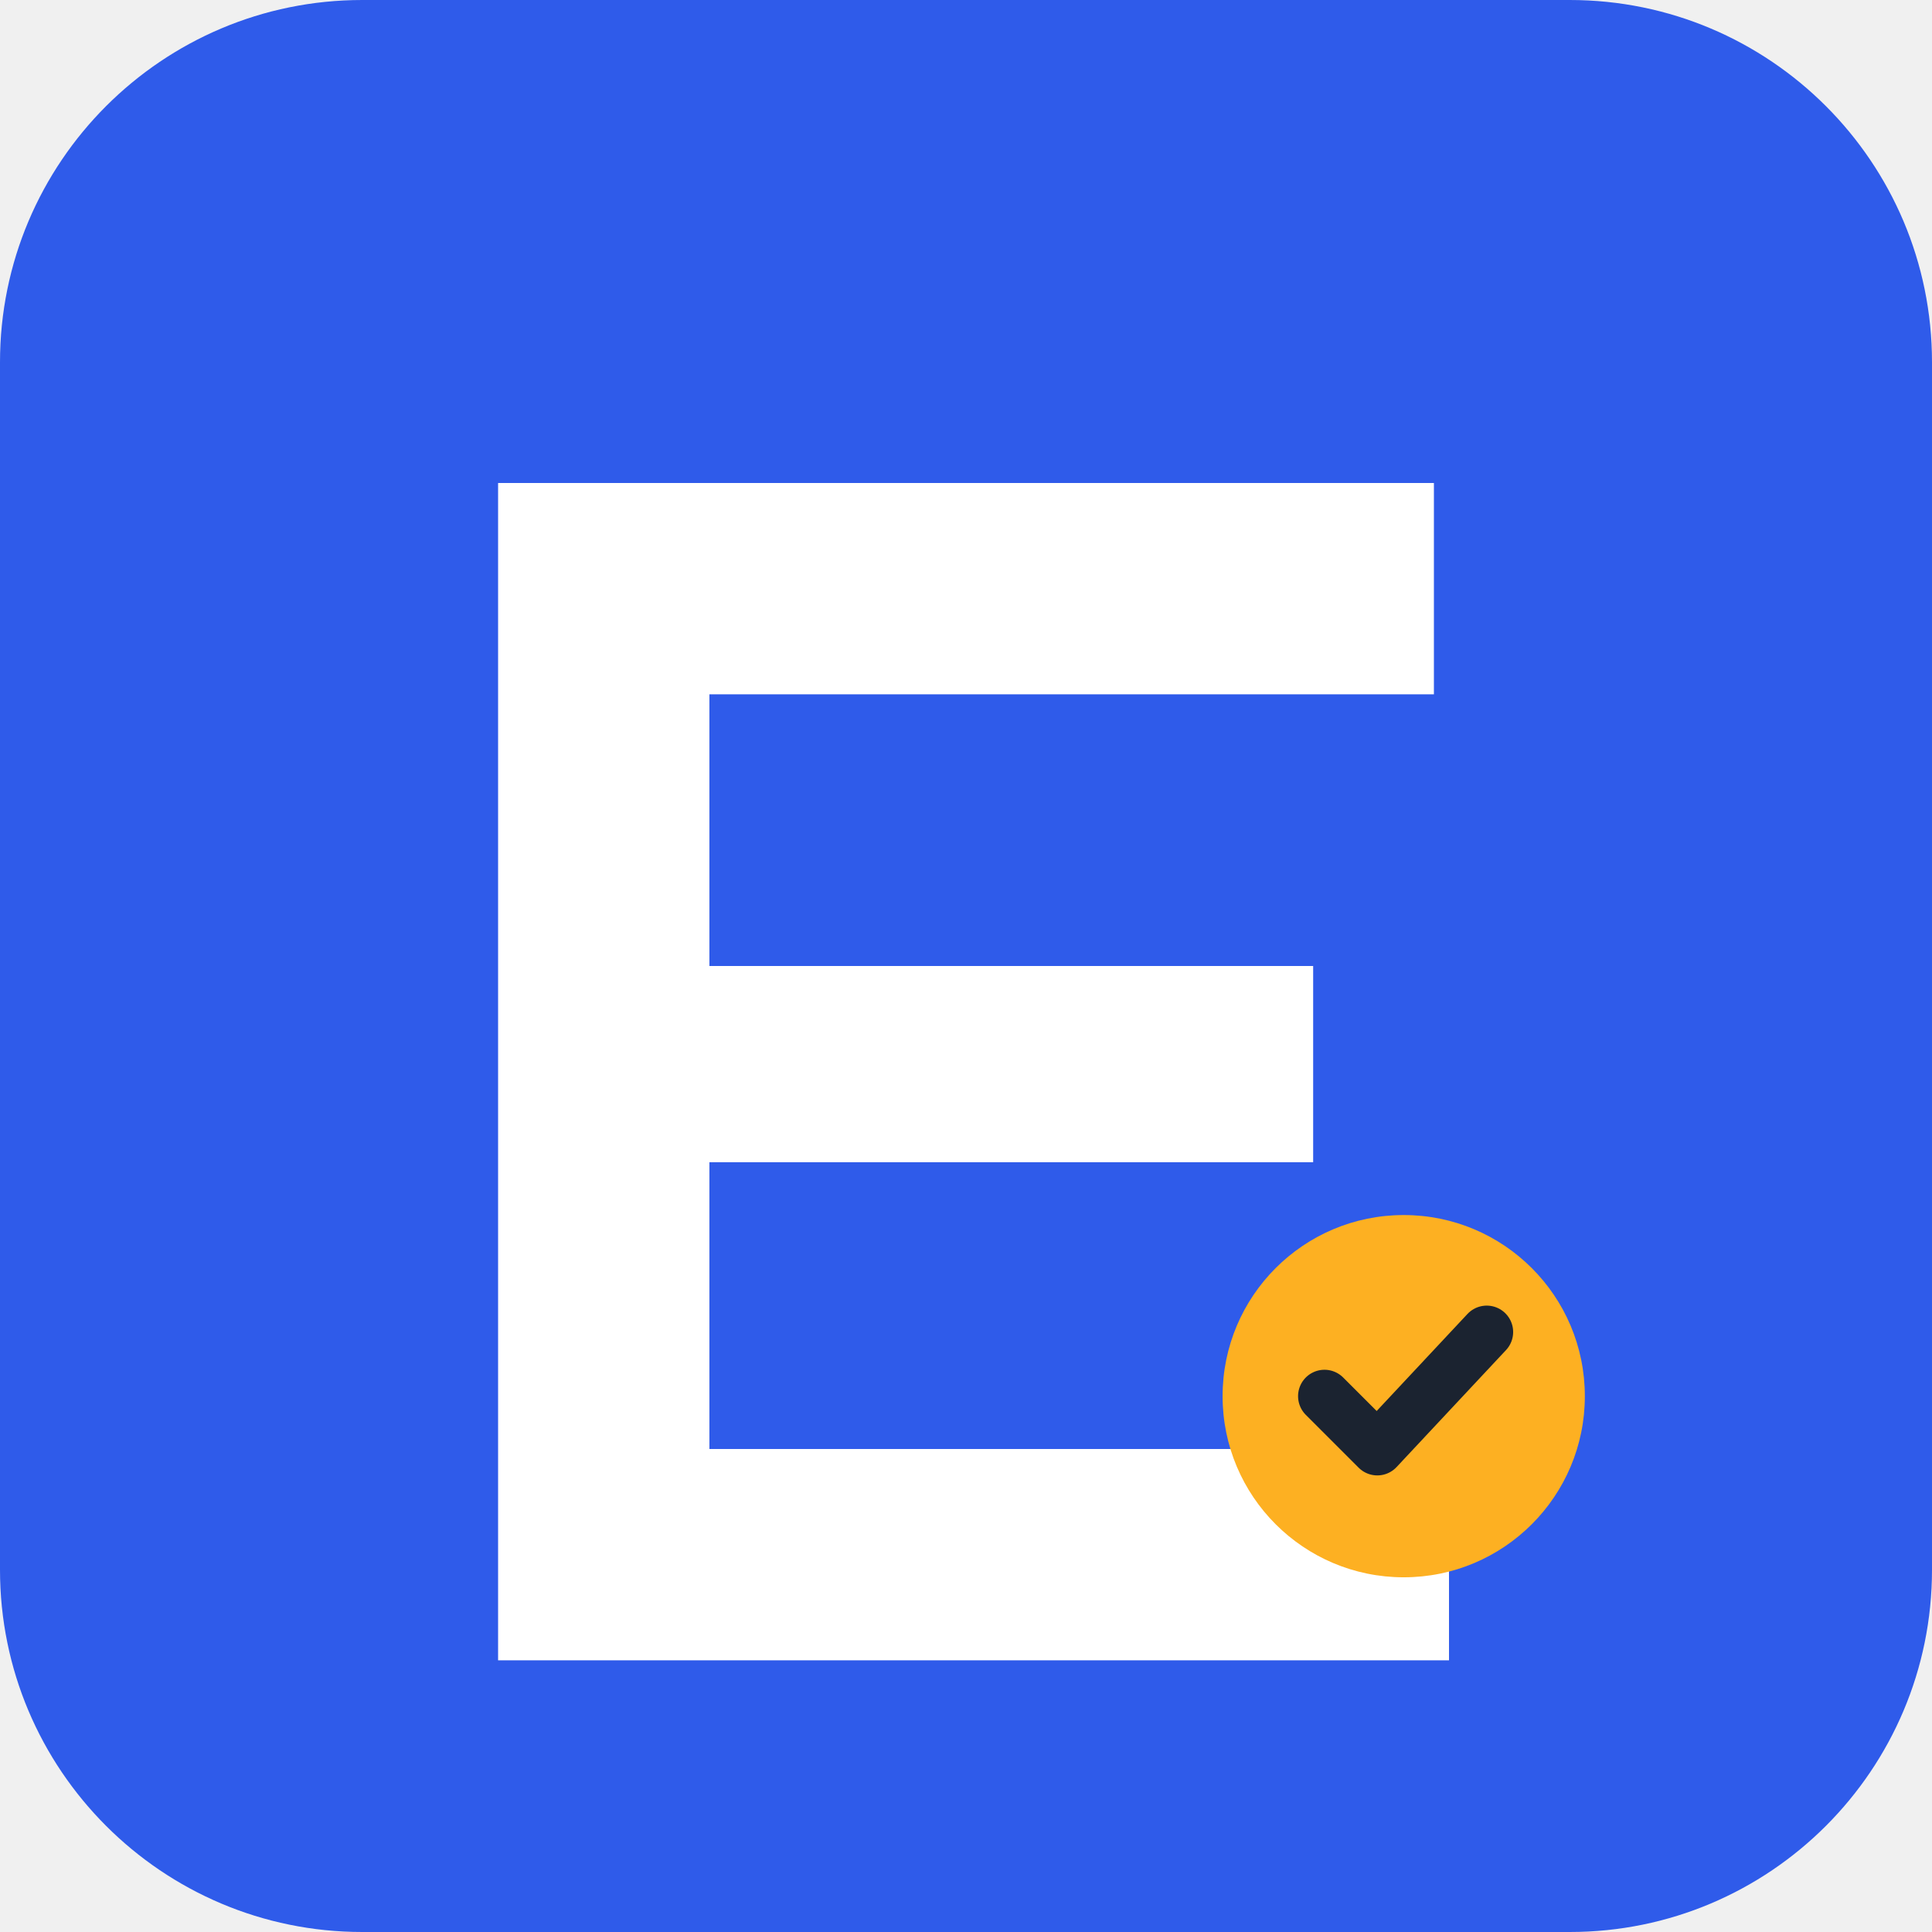
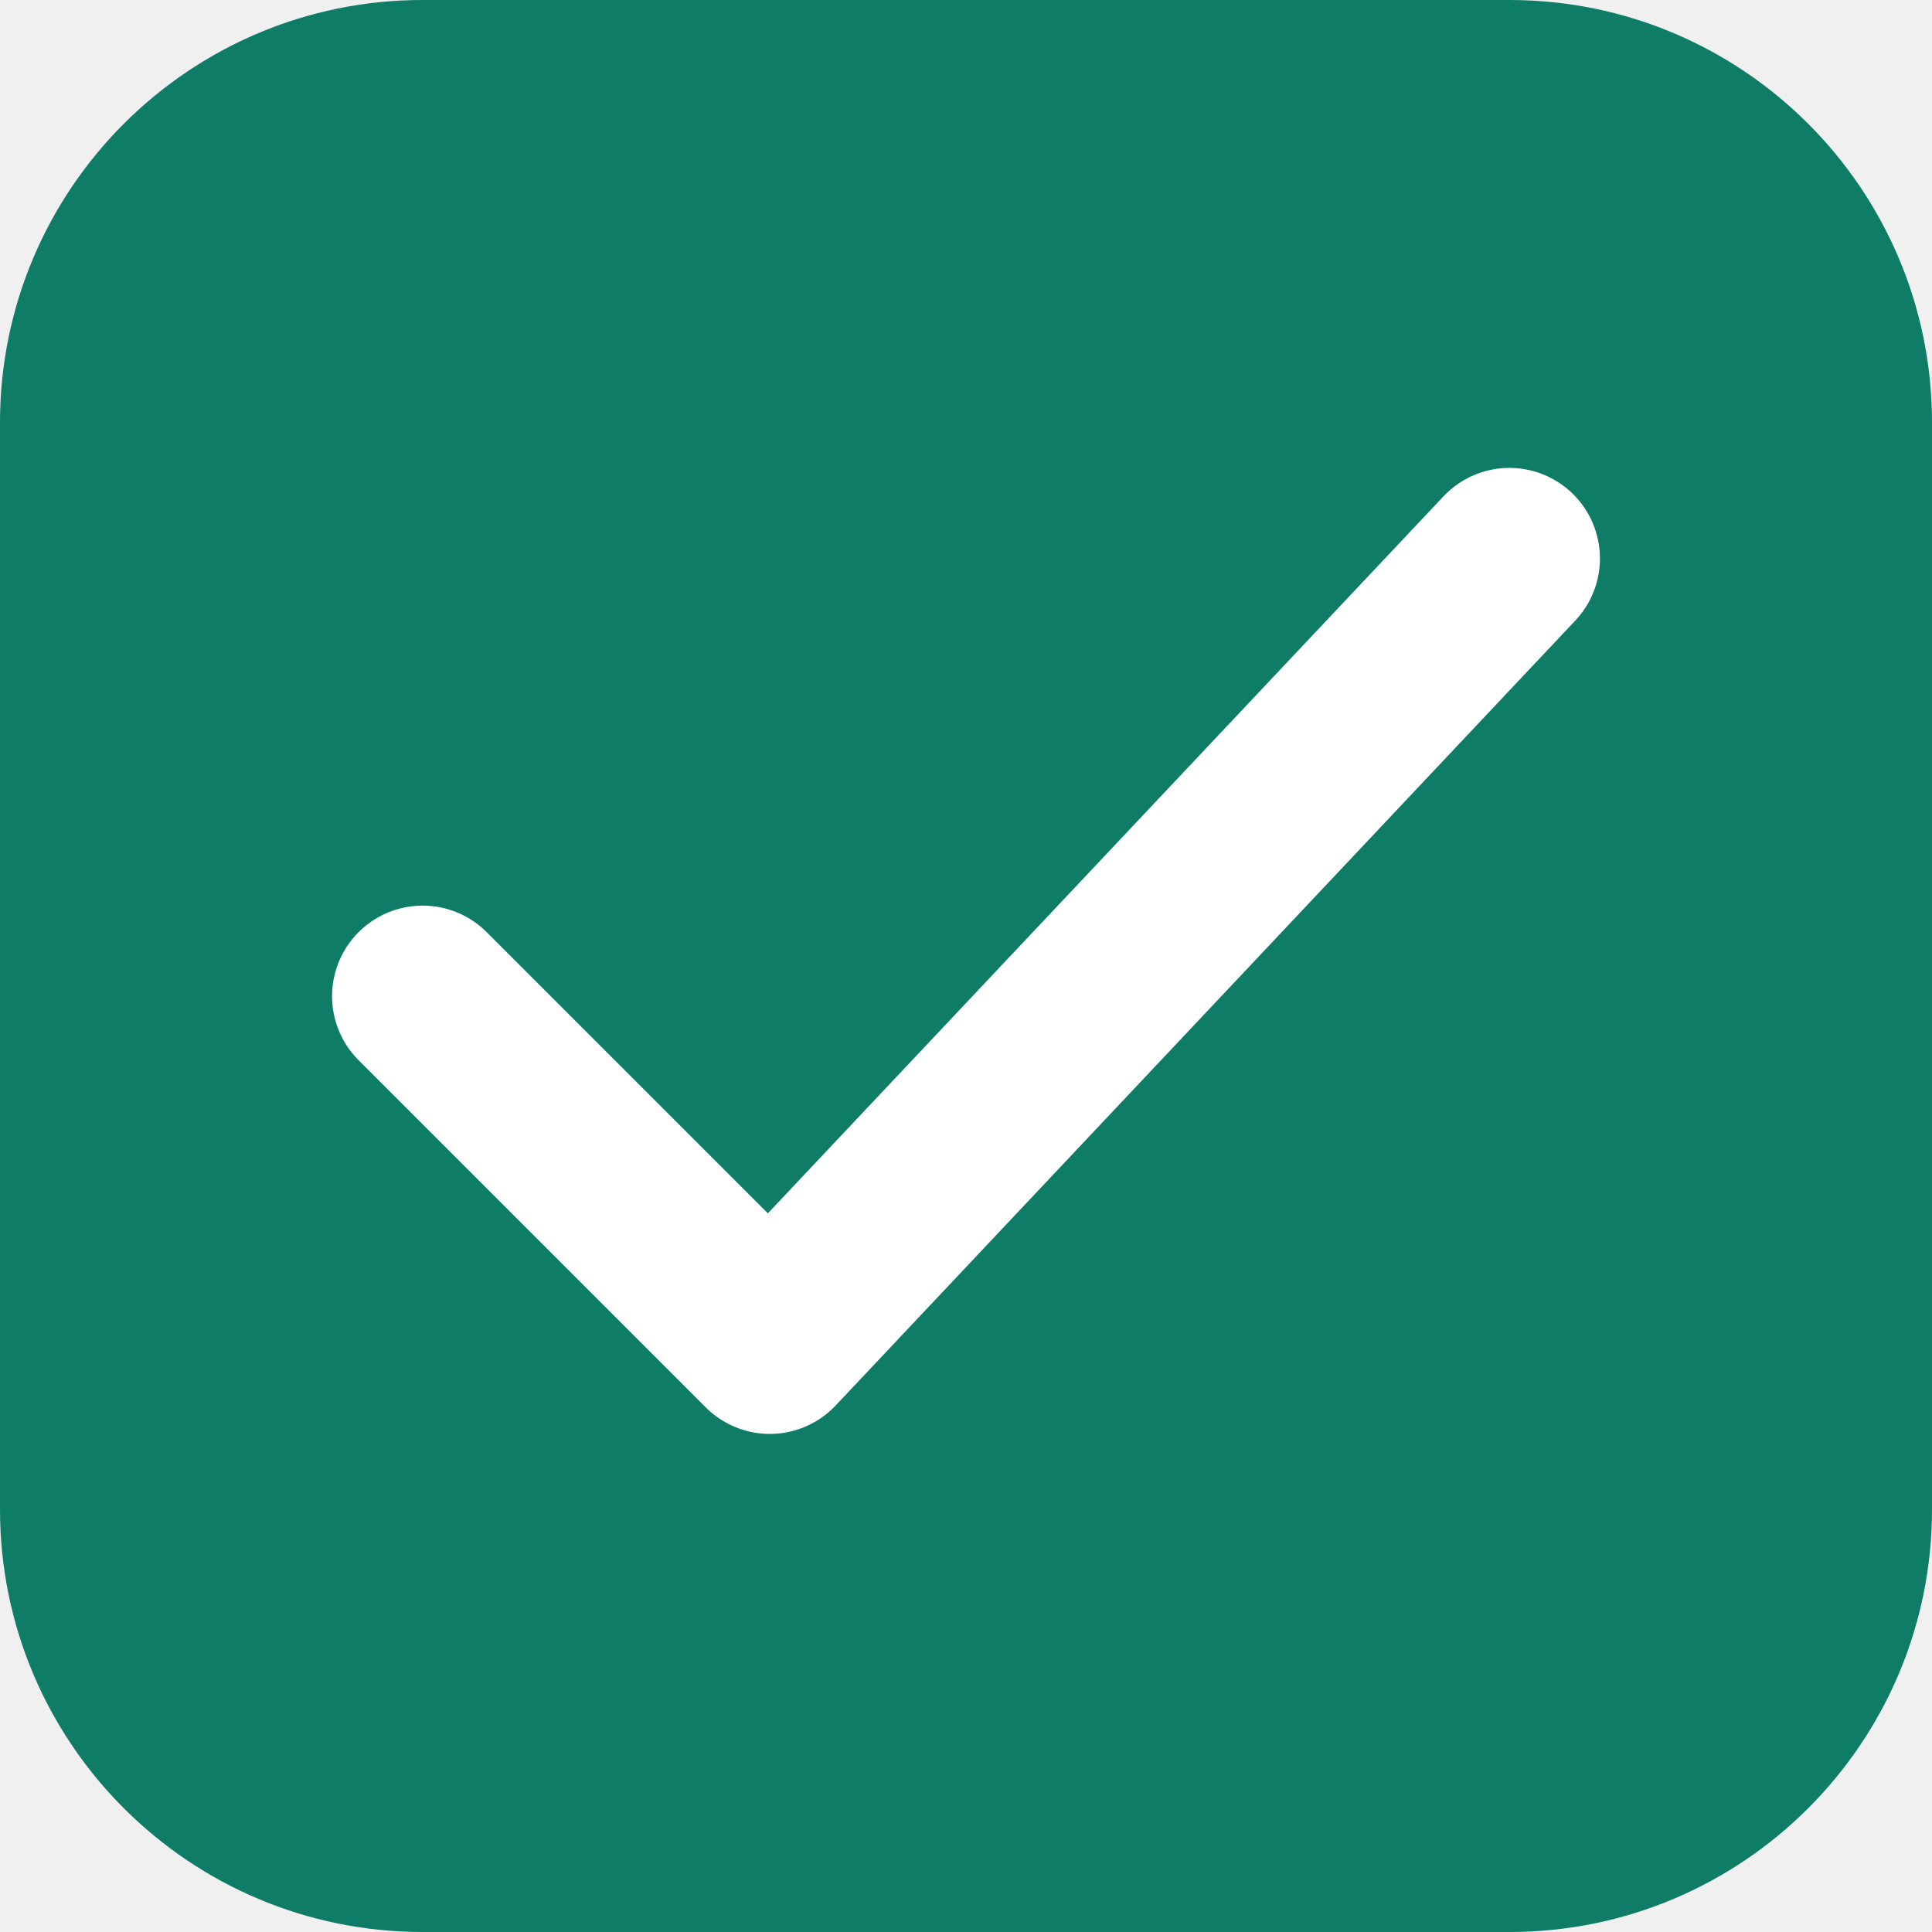
<svg xmlns="http://www.w3.org/2000/svg" viewBox="0 0 512 512">
-   <rect width="512" height="512" rx="96" fill="#2f5bea" />
-   <path d="M132 128h248v56H188v72h160v52H188v76h196v56H132z" fill="#fff" />
-   <circle cx="372" cy="370" r="48" fill="#fdb022" />
-   <path d="m351 370 14 14 29-31" fill="none" stroke="#1b2330" stroke-linecap="round" stroke-linejoin="round" stroke-width="14" />
+   <rect width="512" height="512" rx="112" fill="#0e7c66" />
+   <path d="m112 264 92 92 196-208" fill="none" stroke="#fff" stroke-linecap="round" stroke-linejoin="round" stroke-width="48" />
</svg>
